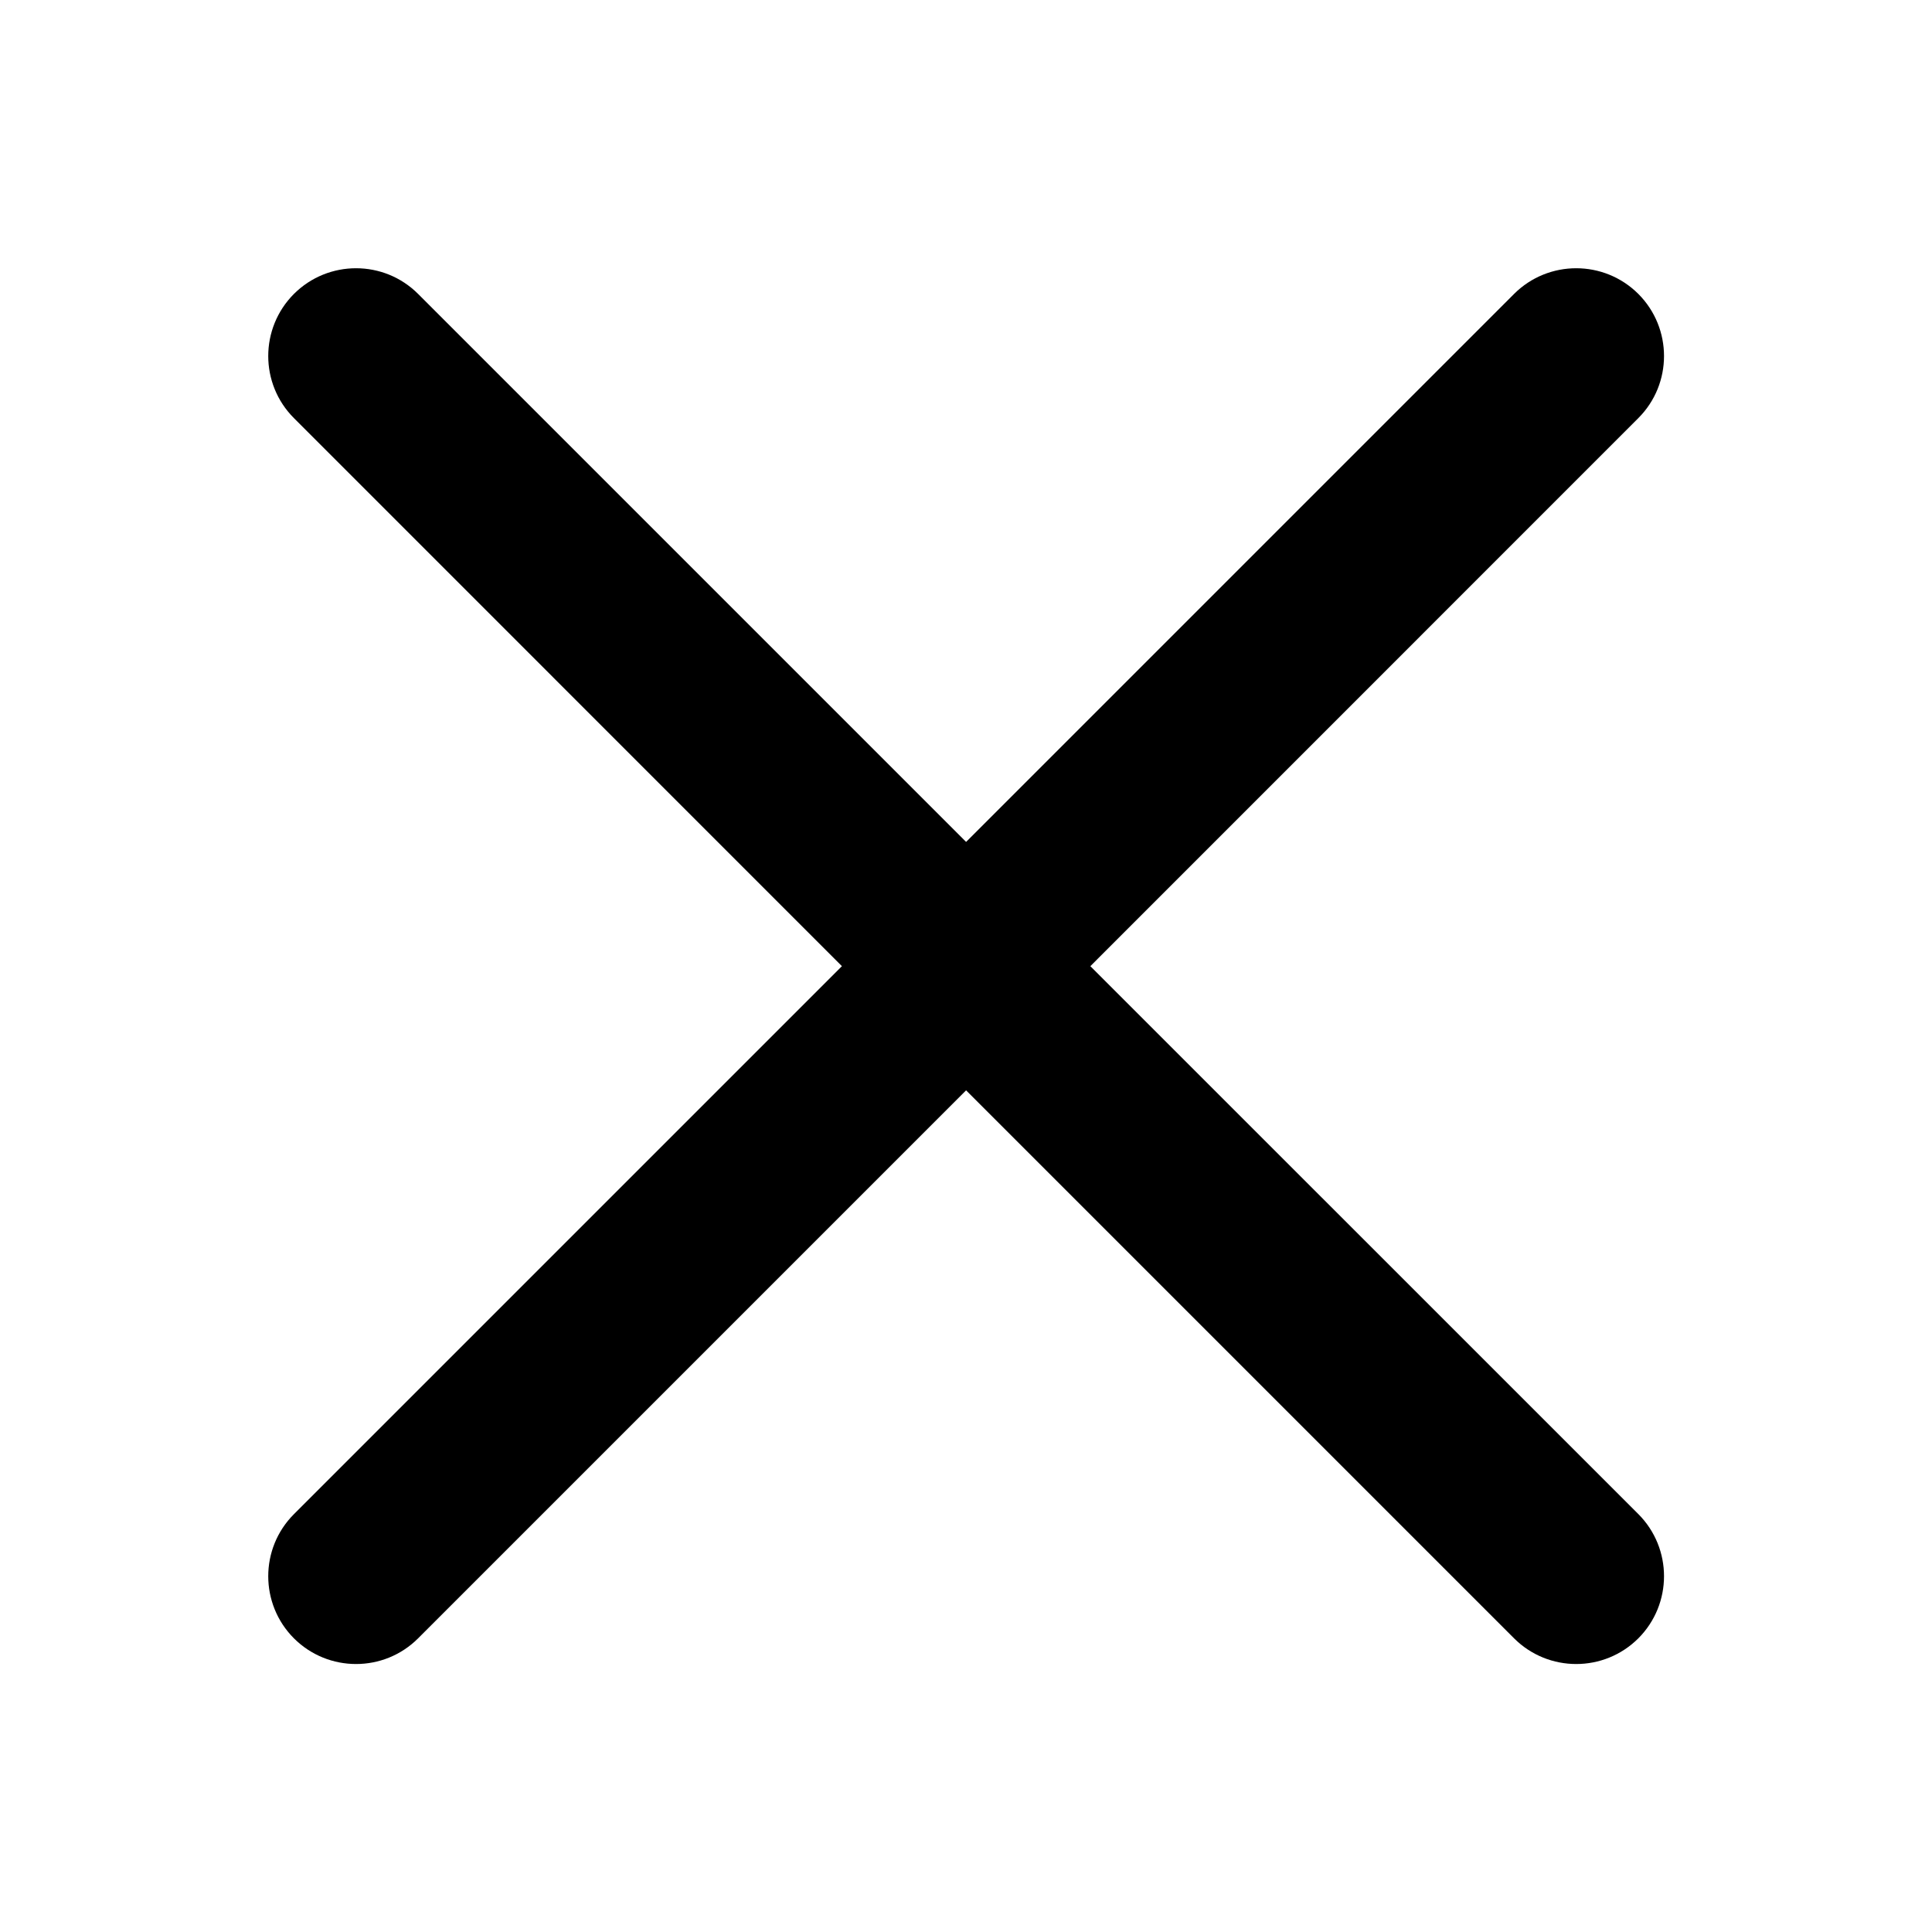
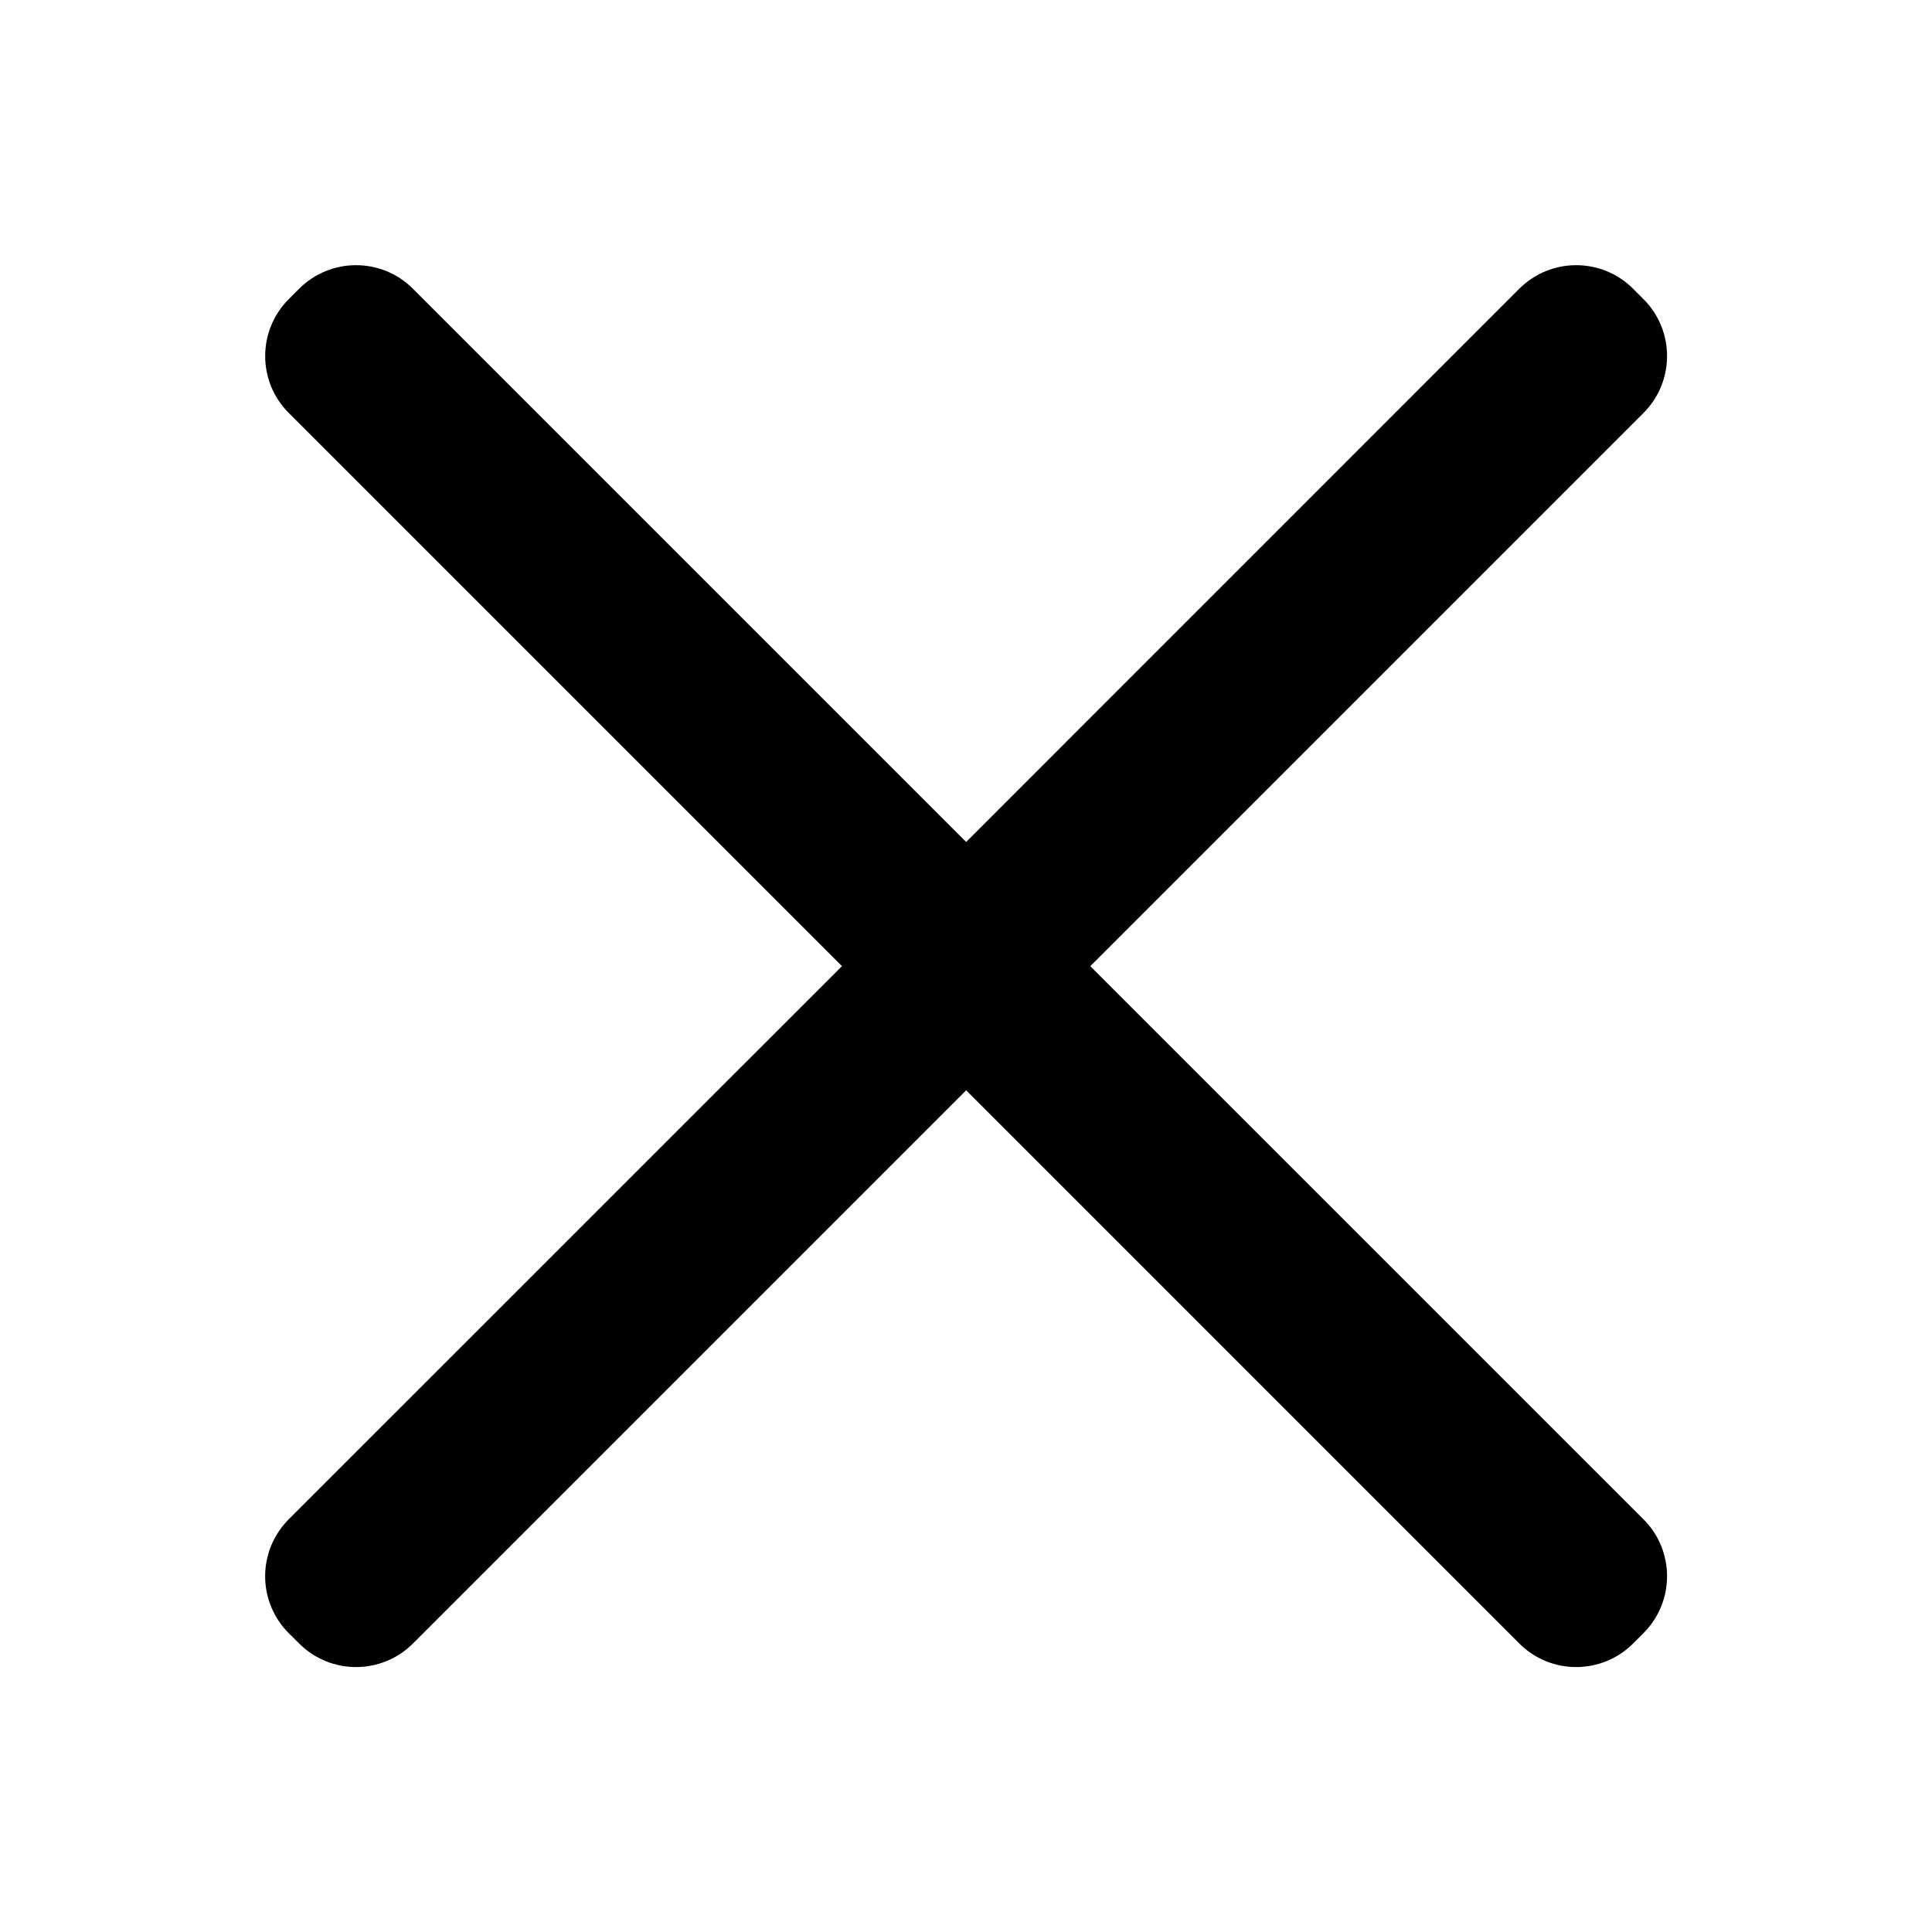
- <svg xmlns="http://www.w3.org/2000/svg" width="22" height="22" viewBox="0 0 22 22">
-   <path fill-rule="evenodd" clip-rule="evenodd" d="M11.001 12.416L17.241 18.656C17.632 19.046 18.265 19.046 18.656 18.656C19.046 18.265 19.046 17.632 18.656 17.241L12.416 11.002L18.656 4.761C19.046 4.371 19.046 3.738 18.656 3.347C18.265 2.957 17.632 2.957 17.241 3.347L11.001 9.587L4.761 3.347C4.371 2.957 3.738 2.957 3.347 3.347C2.957 3.738 2.957 4.371 3.347 4.761L9.587 11.002L3.347 17.242C2.957 17.632 2.957 18.265 3.347 18.656C3.738 19.046 4.371 19.046 4.761 18.656L11.001 12.416Z" />
+ <svg width="24" height="24" viewBox="0 0 24 24">
+   <path fill-rule="evenodd" d="m12.002 13.544 6.871 6.872a1 1 0 0 0 1.414 0l.129-.129a1 1 0 0 0 0-1.414l-6.872-6.871 6.872-6.872a1 1 0 0 0 0-1.414l-.129-.129a1 1 0 0 0-1.414 0l-6.871 6.872L5.13 3.587a1 1 0 0 0-1.414 0l-.129.129a1 1 0 0 0 0 1.414l6.872 6.872-6.872 6.871a1 1 0 0 0 0 1.415l.129.128a1 1 0 0 0 1.414 0l6.872-6.872Z" />
</svg>
